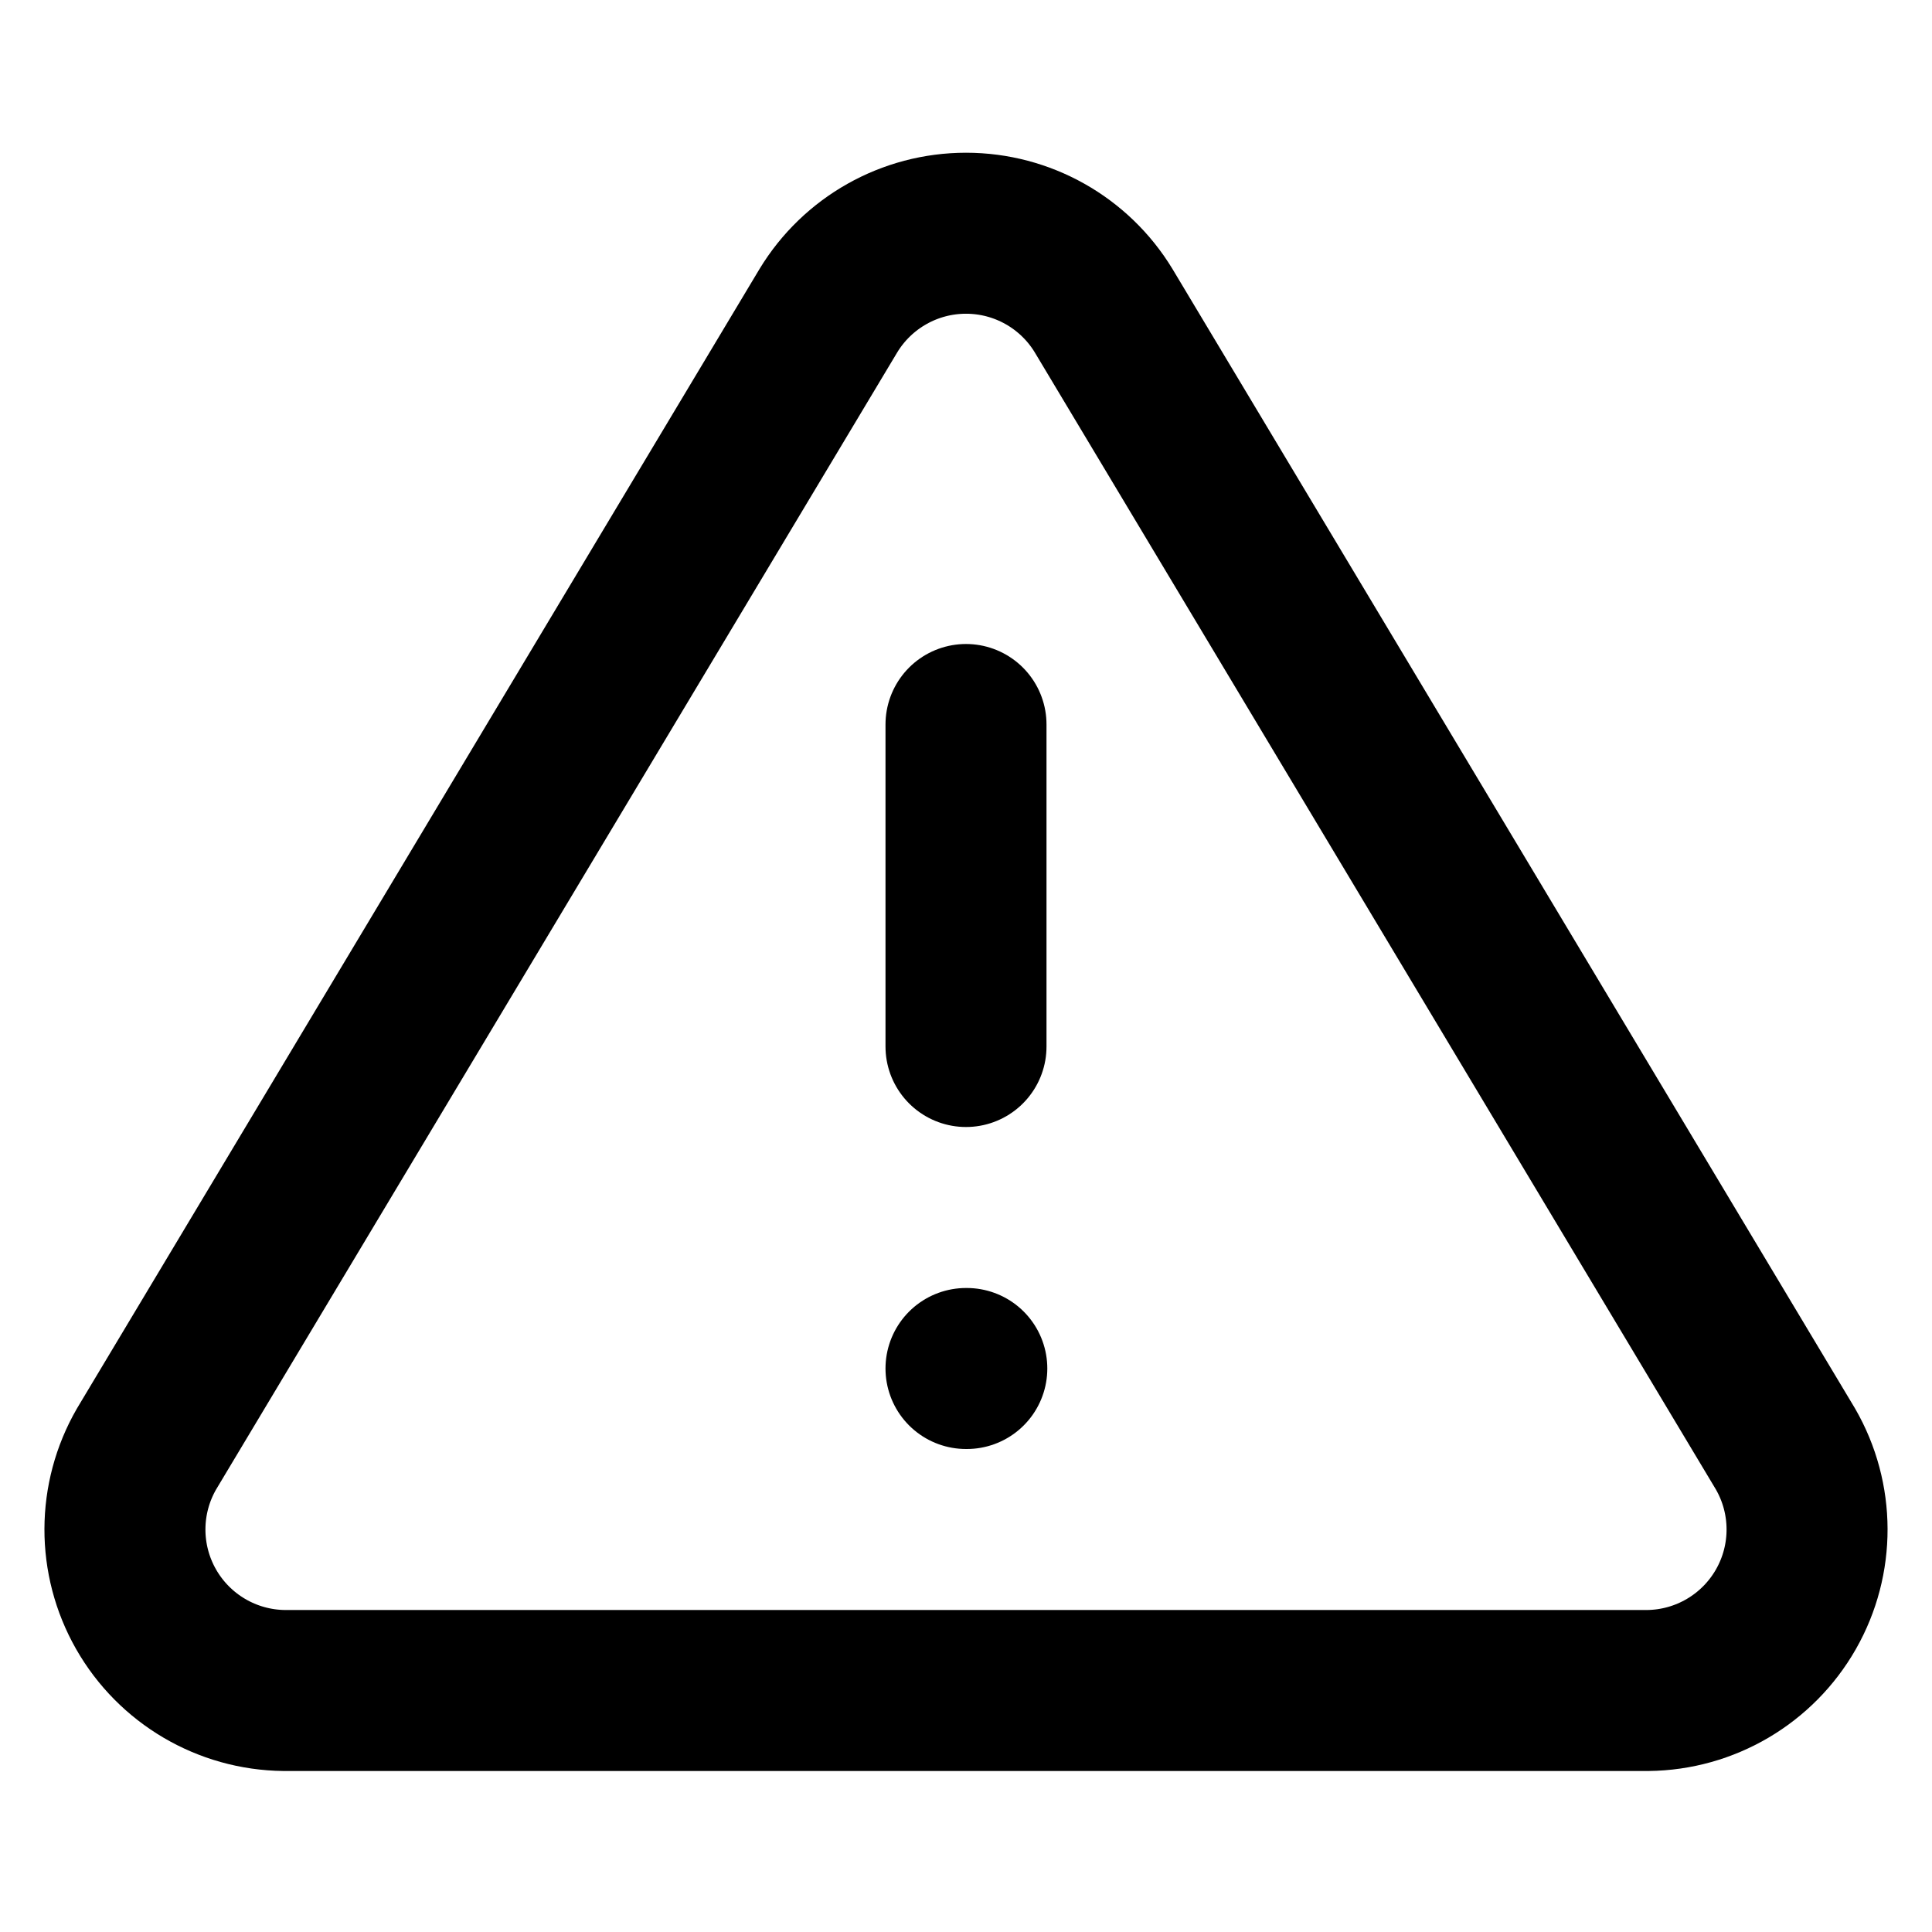
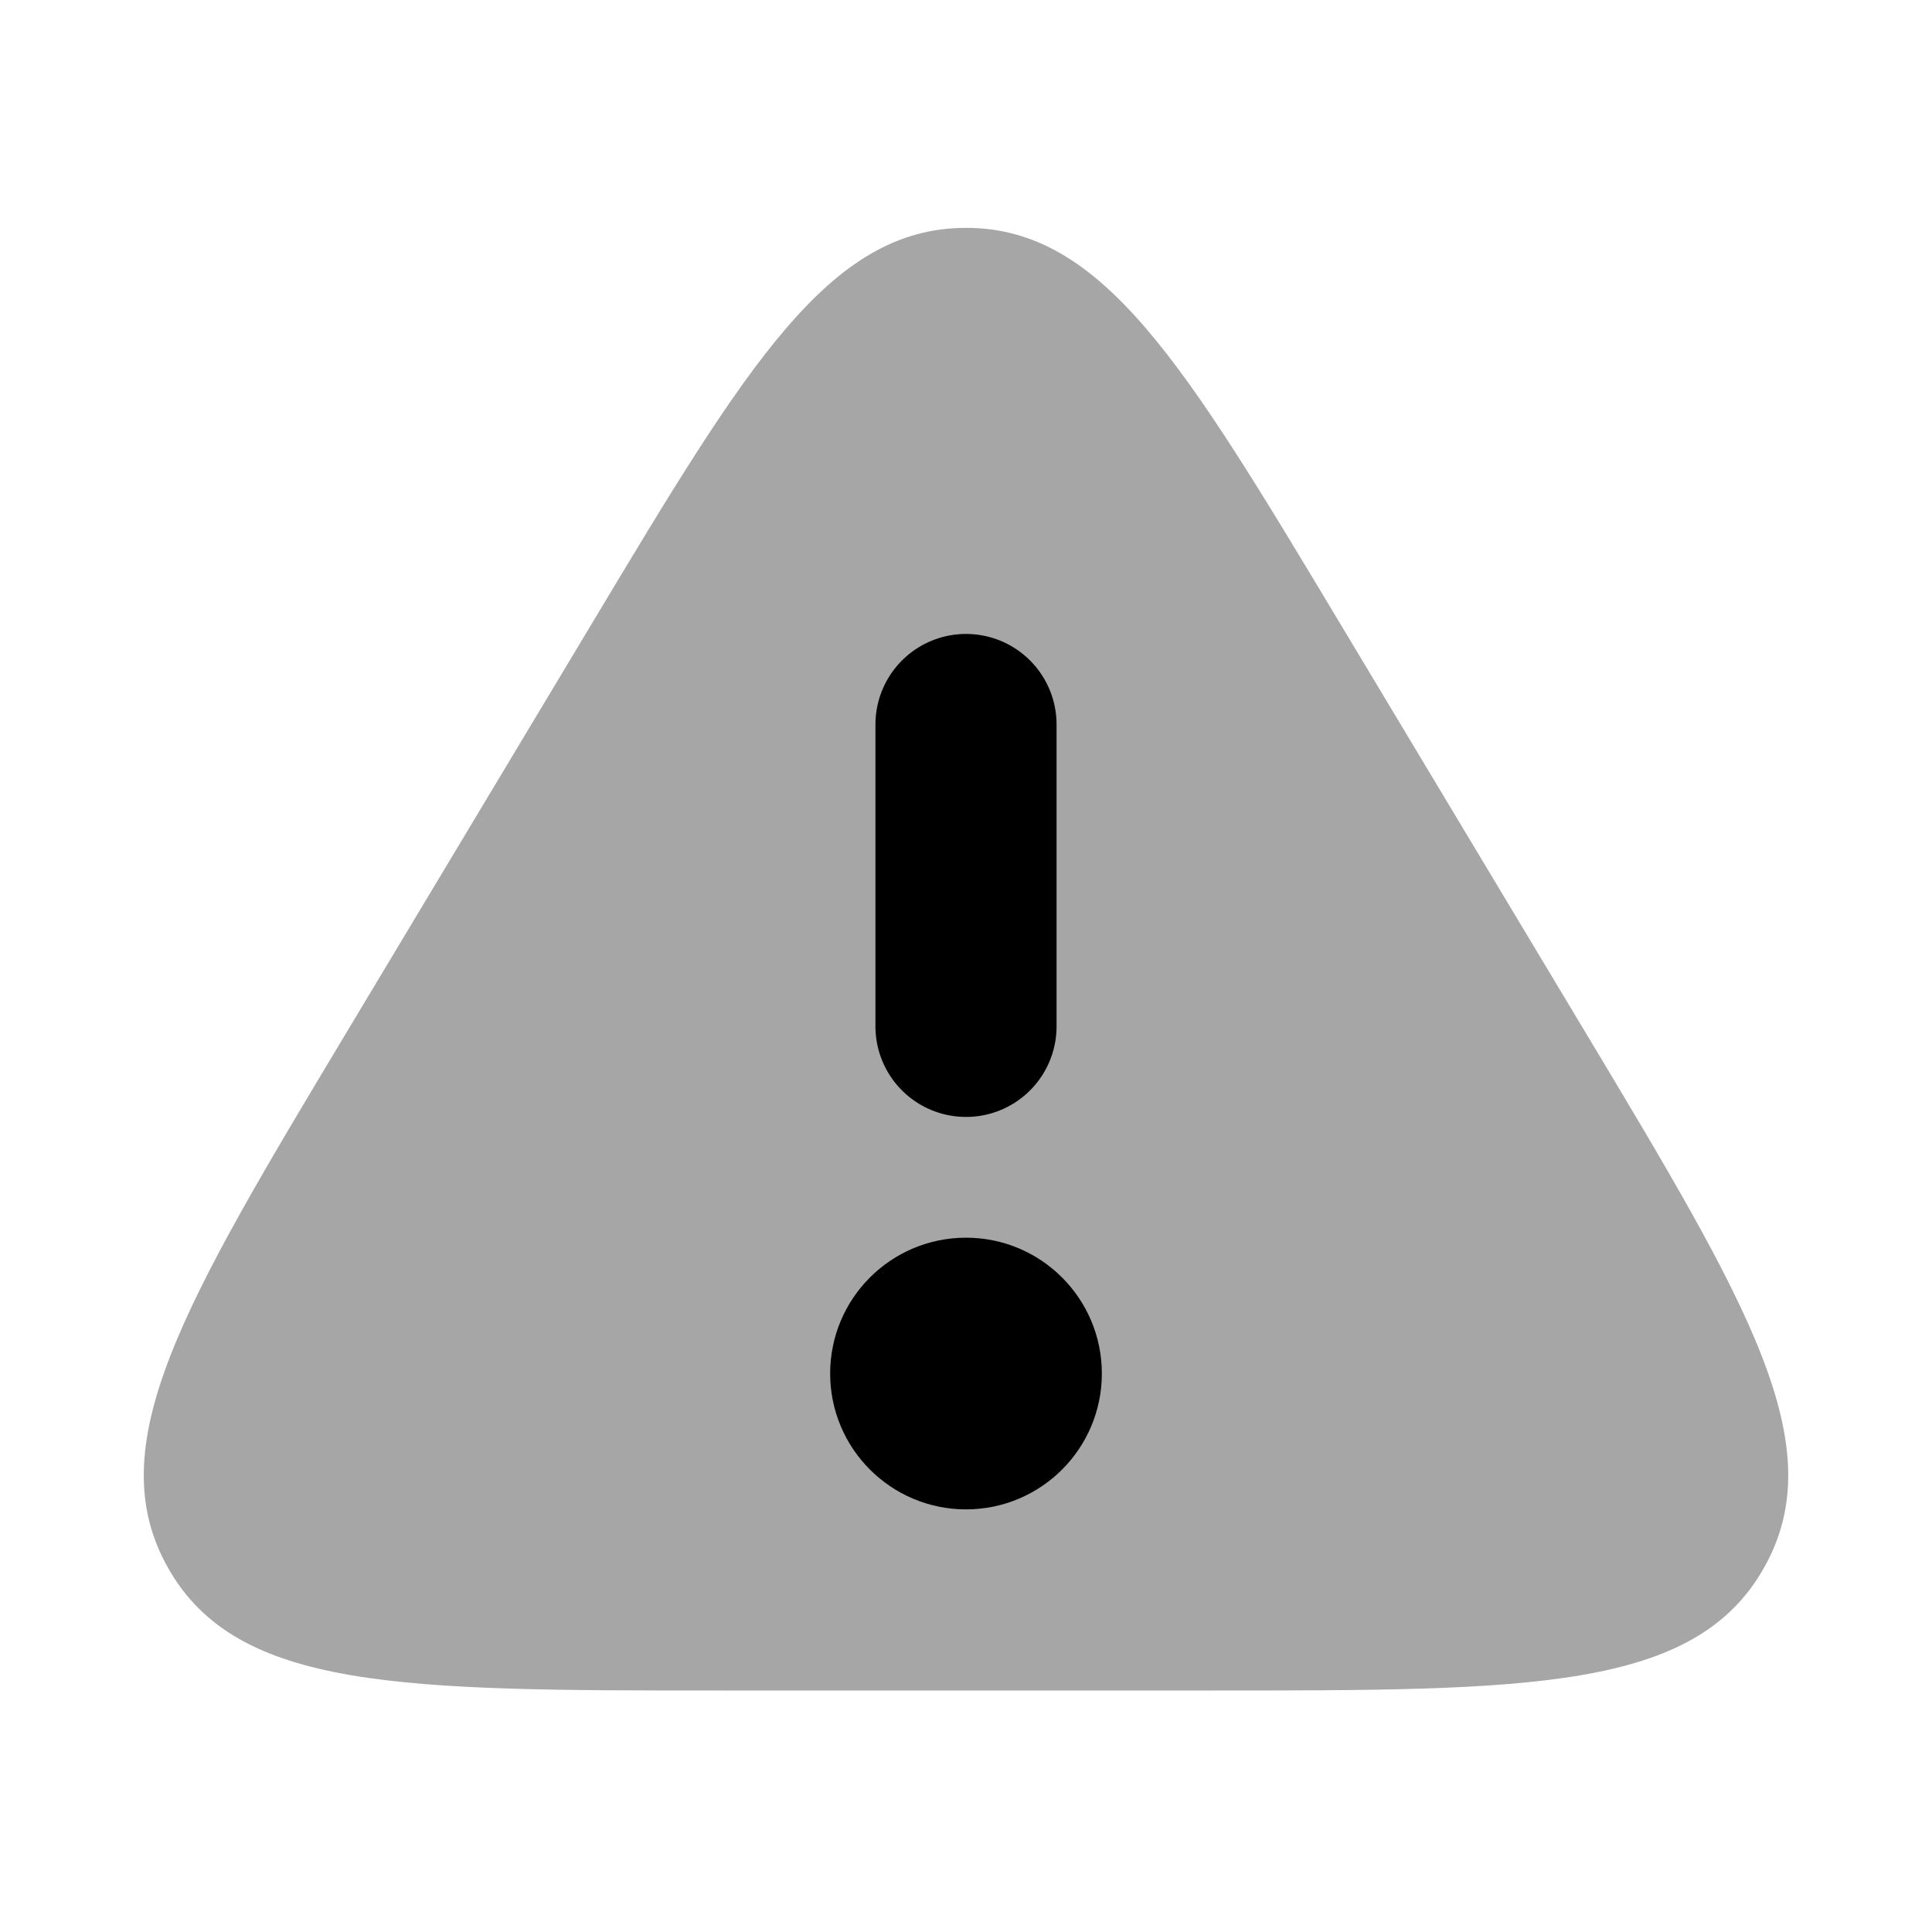
- <svg xmlns="http://www.w3.org/2000/svg" viewBox="0 0 24 24" fill="none" stroke="currentColor" stroke-width="2" stroke-linecap="round" stroke-linejoin="round">
-   <path d="M10.29 3.86 1.82 18a2 2 0 0 0 1.71 3h16.94a2 2 0 0 0 1.71-3L13.71 3.86a2 2 0 0 0-3.42 0Z" />
-   <path d="M12 9v4" />
-   <path d="M12 17h.01" />
+ <svg xmlns="http://www.w3.org/2000/svg" viewBox="0 0 16 16" width="24" height="24" fill="none">
+   <g>
+     <g>
+       <path d="M4.913 5.145C6.187 3.021 6.868 1.887 8 1.887C9.132 1.887 9.813 3.021 11.087 5.145L13.129 8.548C14.479 10.798 15.182 11.971 14.608 12.985C14.034 14 12.666 14 10.042 14L5.958 14C3.334 14 1.966 14 1.392 12.985C0.818 11.971 1.521 10.798 2.871 8.548Z" fill="currentColor" fill-opacity="0.35" />
+     </g>
+     <g>
+       <path d="M8 6V8.5" fill="none" stroke="currentColor" stroke-width="1.5" stroke-linecap="round" stroke-linejoin="round" />
+     </g>
+     <g>
+       <path d="M6.875 11.375A1.125 1.125 0 1 1 9.125 11.375A1.125 1.125 0 1 1 6.875 11.375Z" fill="currentColor" />
+     </g>
+   </g>
</svg>
